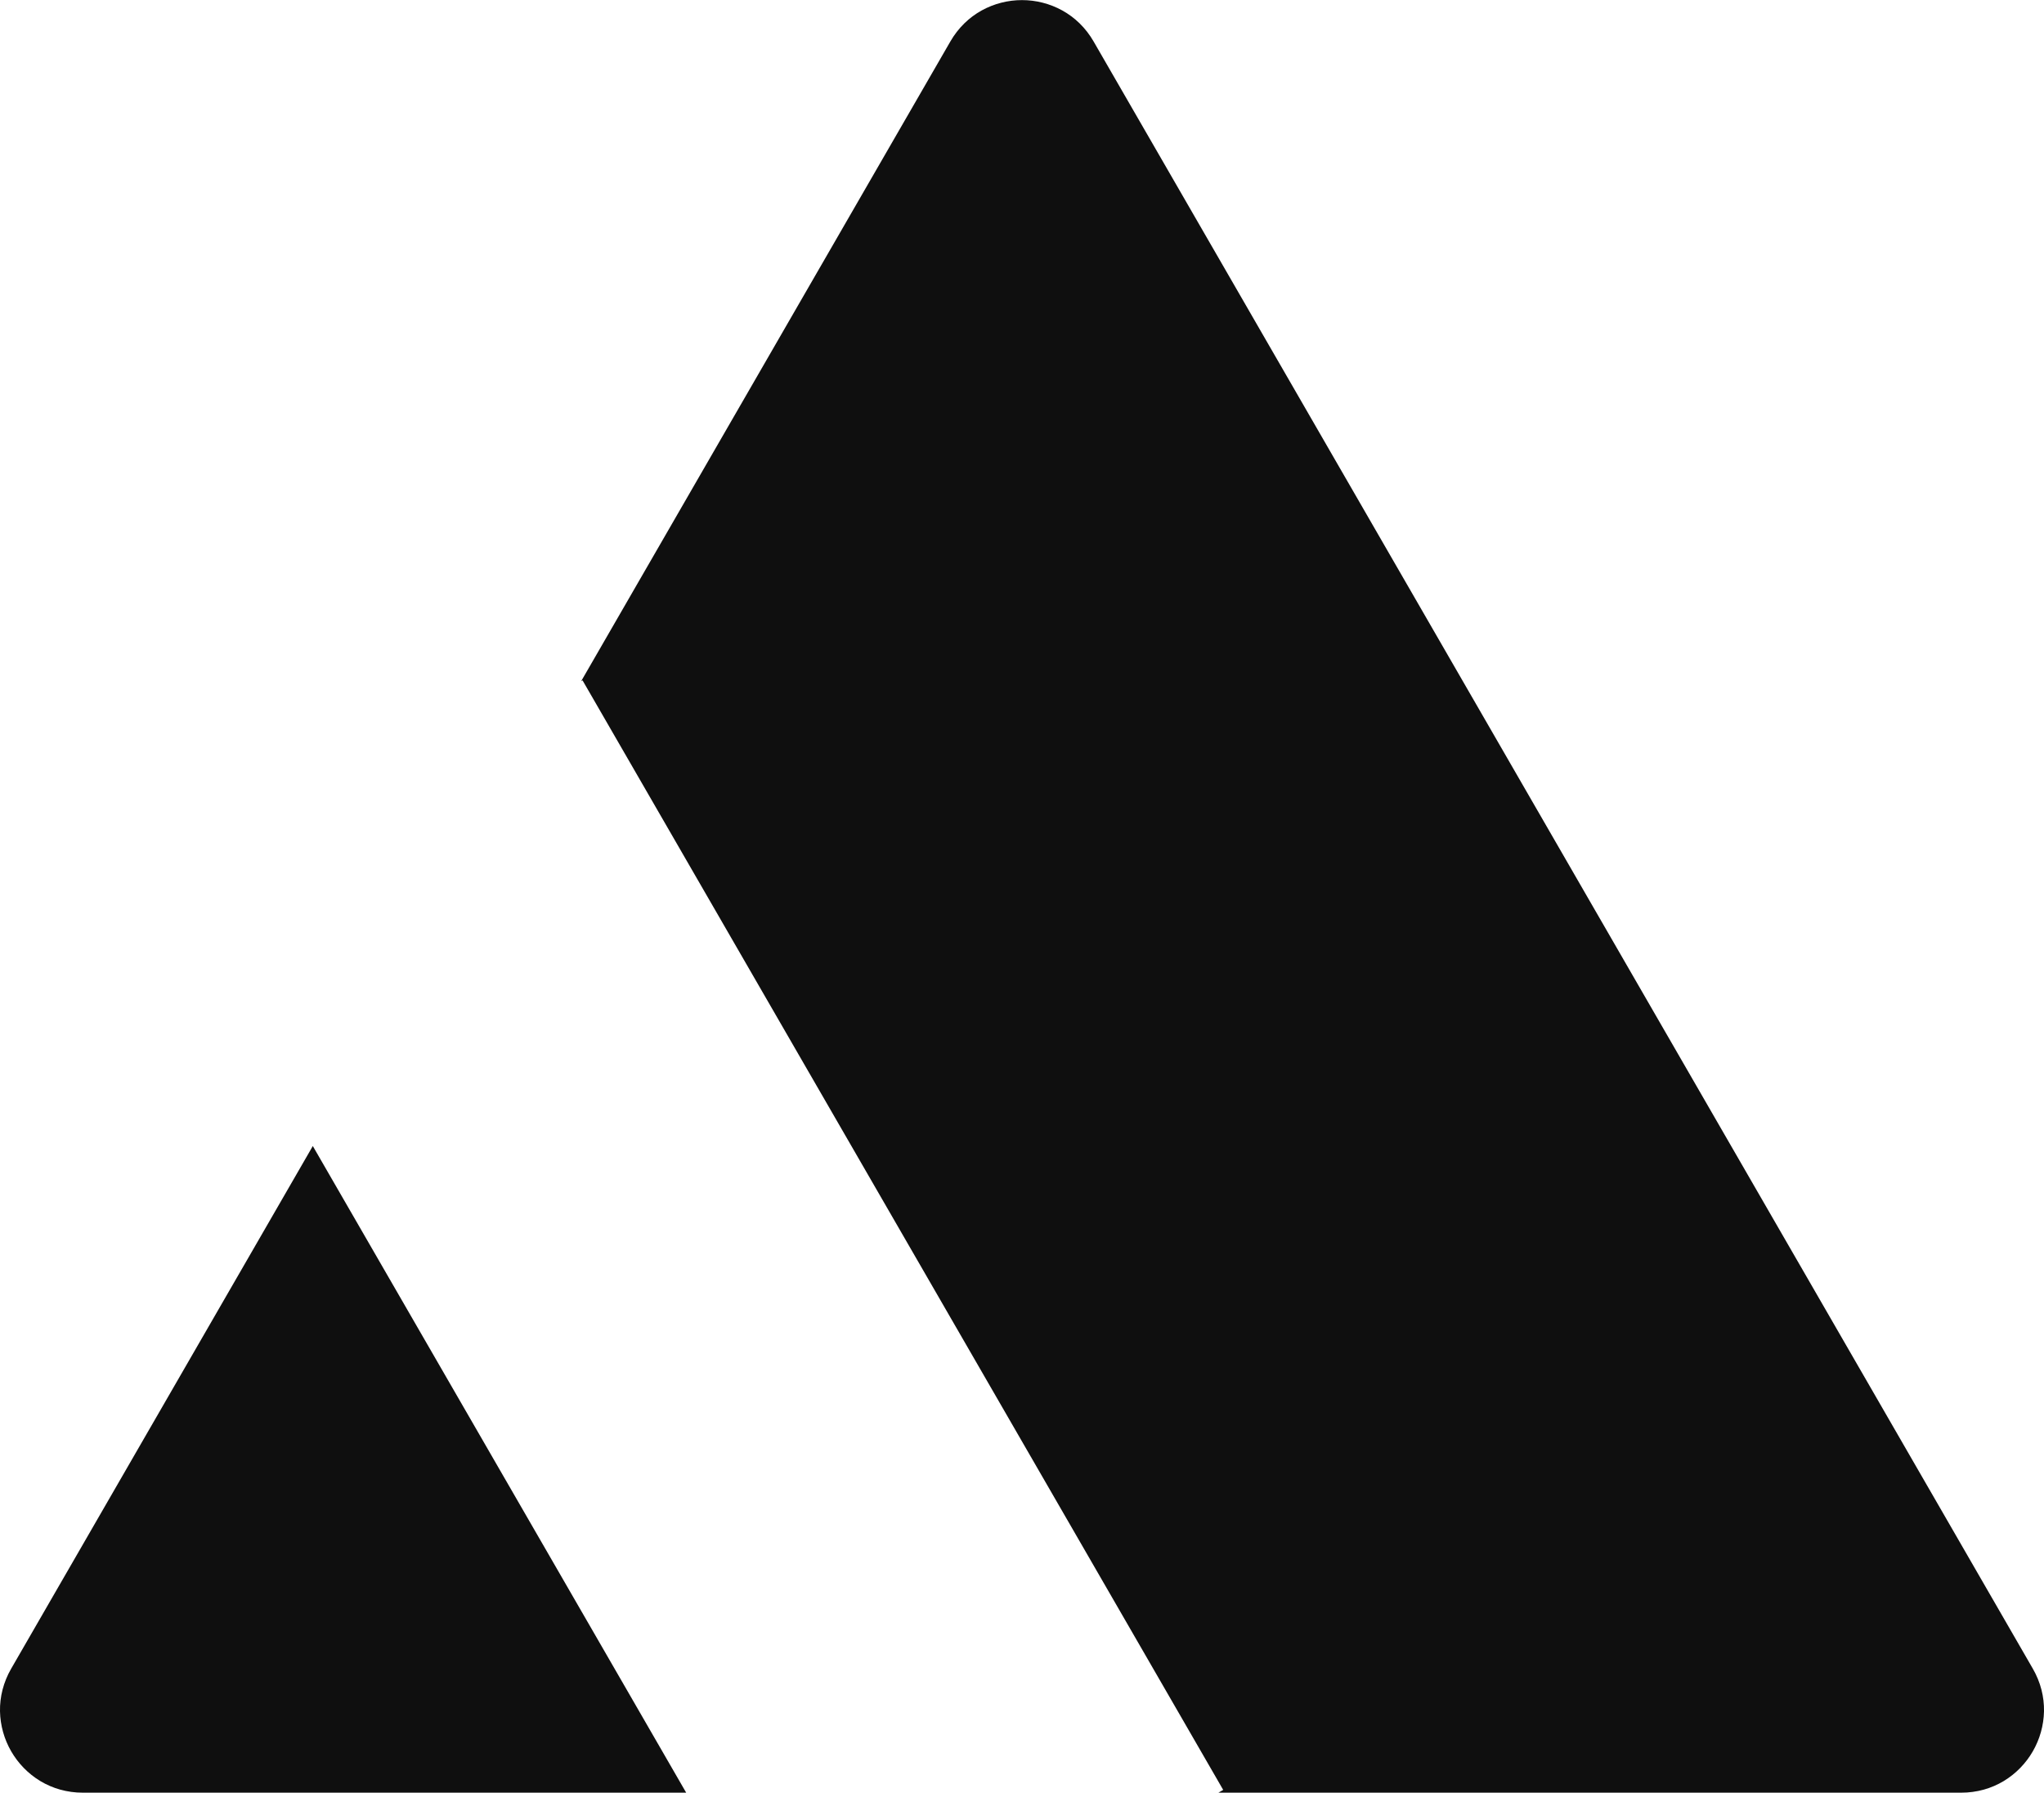
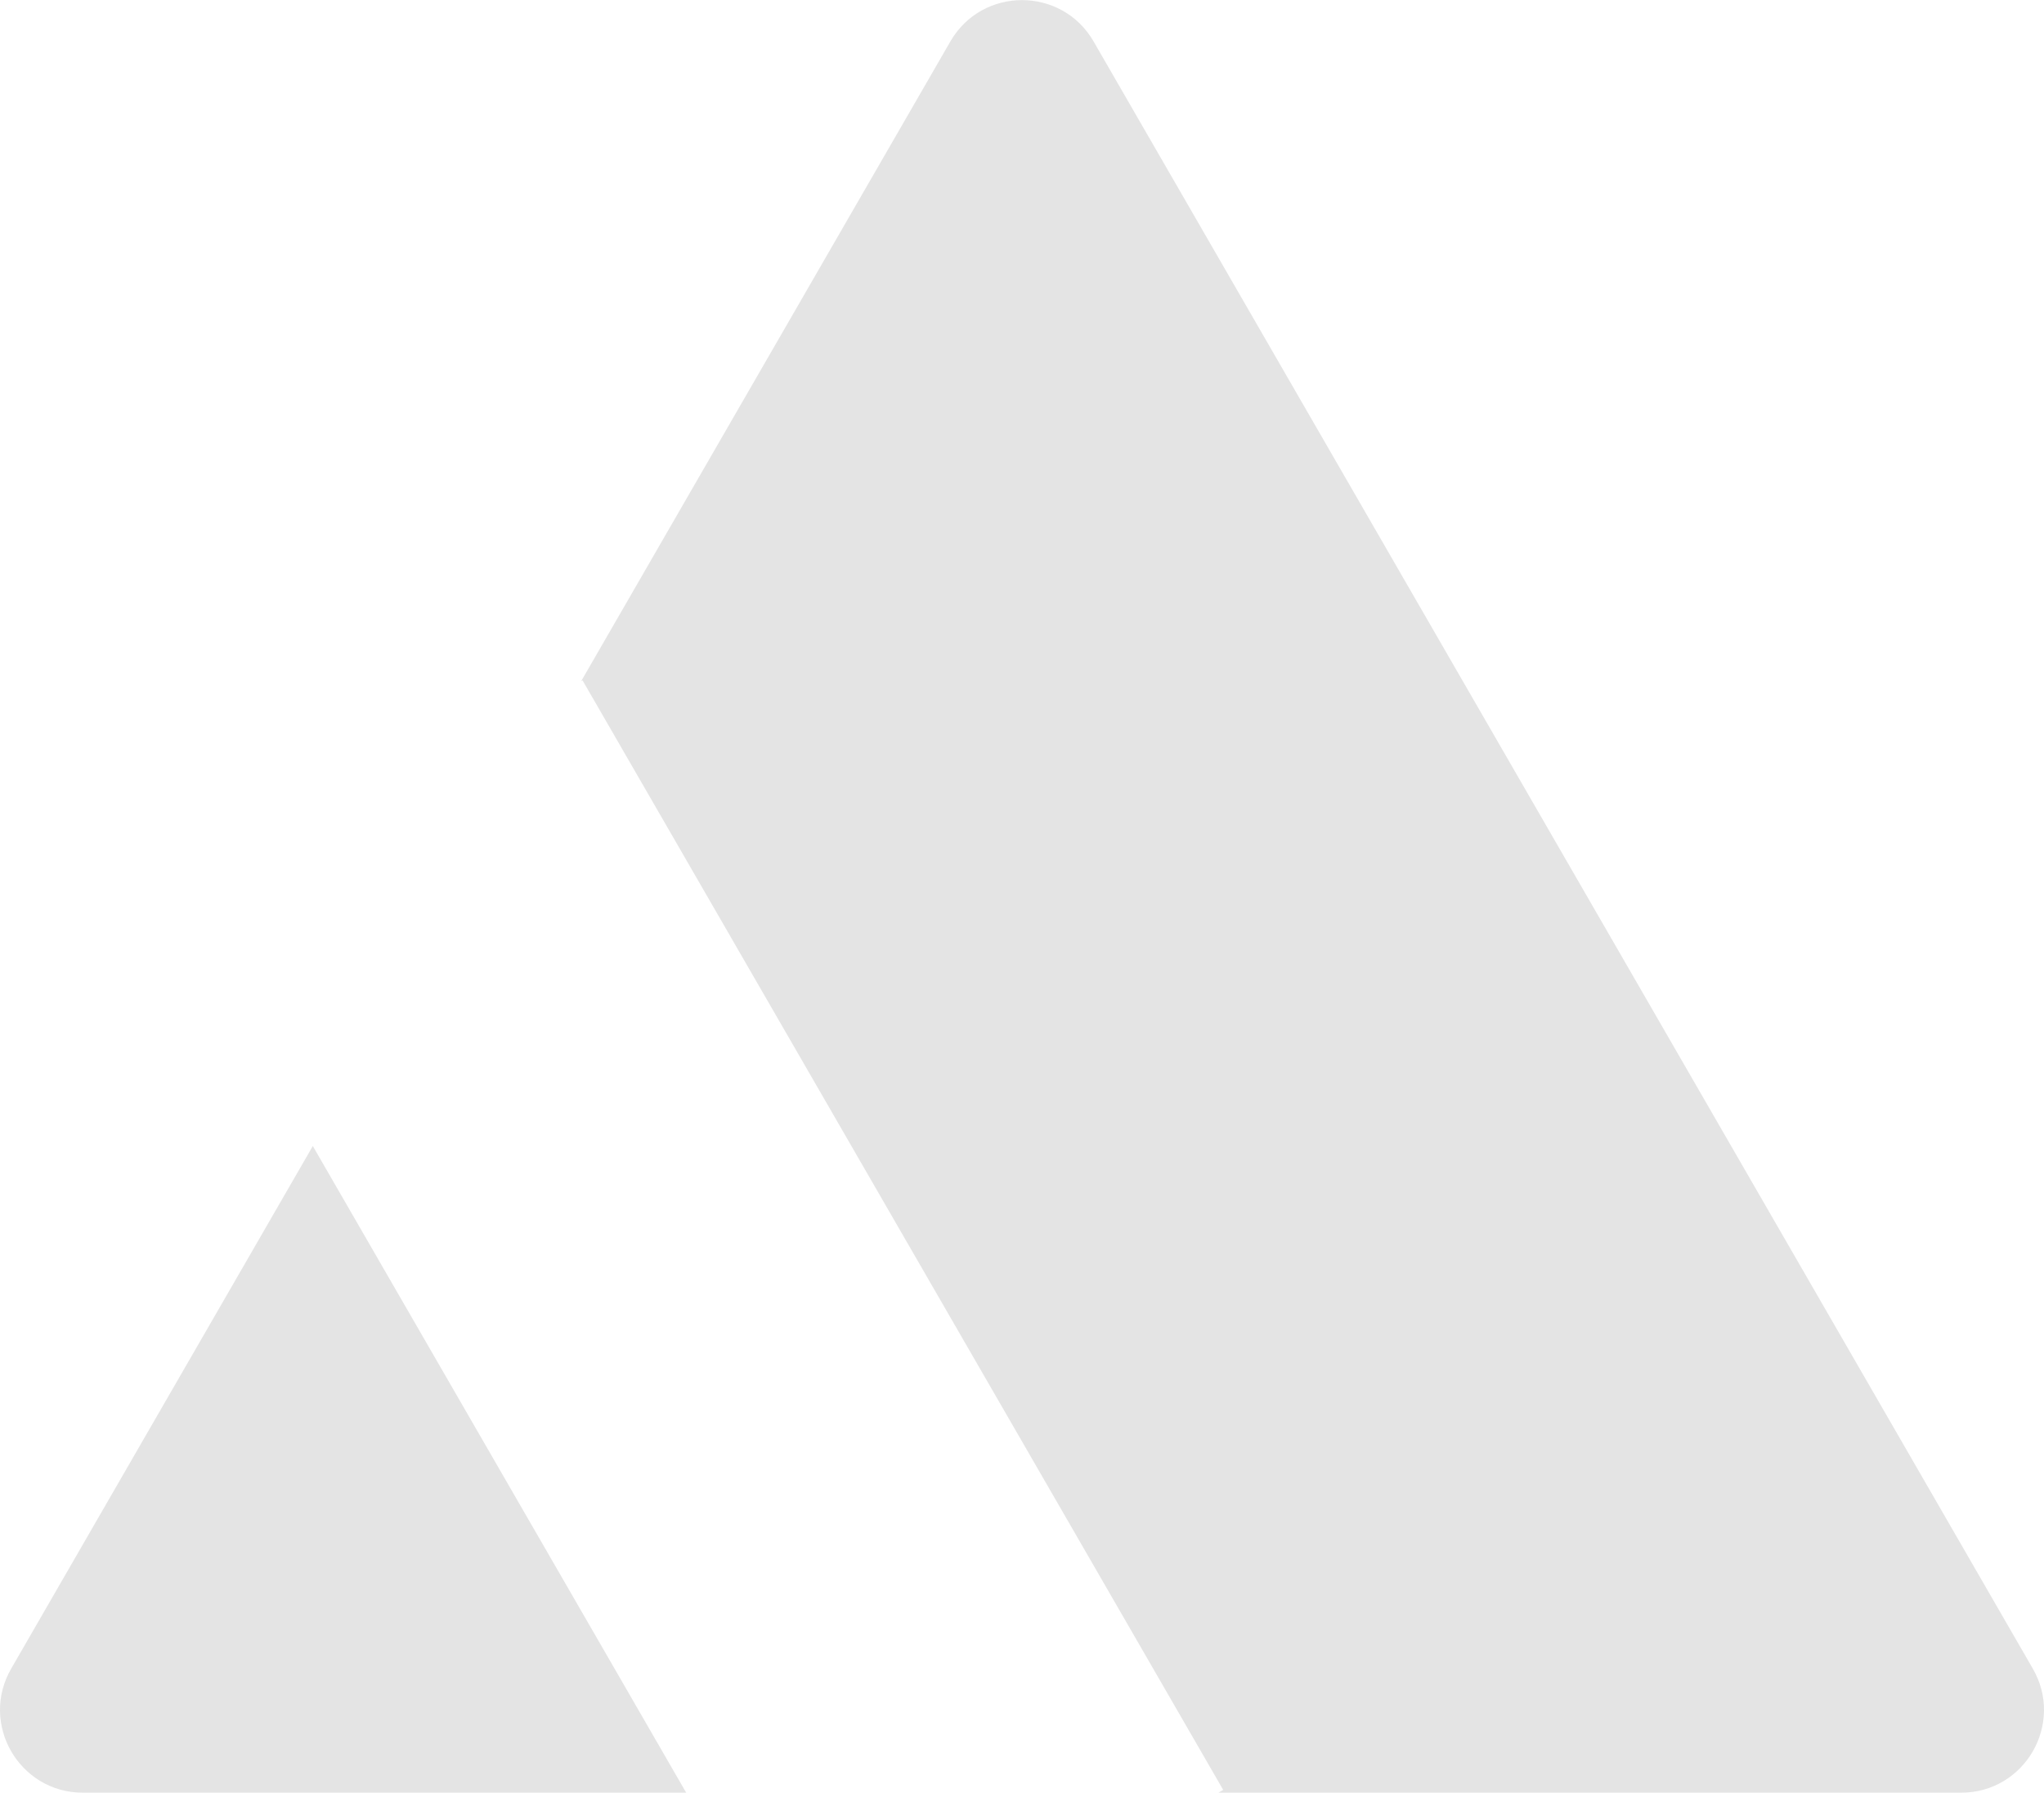
<svg xmlns="http://www.w3.org/2000/svg" width="100.041" height="87.74" viewBox="0 0 100.041 87.74">
-   <path d="M33.584,87.74H4.053a4.114,4.114,0,0,1-1.109-.15,3.958,3.958,0,0,1-.972-.419A4.094,4.094,0,0,1,0,83.757a3.958,3.958,0,0,1,.123-1.051,4.114,4.114,0,0,1,.424-1.035l14.763-25.58L33.584,87.74Zm62.405,0H59.633l.235-.136L28.512,33.3l-.067.038,18.07-31.31a4.114,4.114,0,0,1,.684-.885,3.958,3.958,0,0,1,.849-.632,4.094,4.094,0,0,1,3.943,0,3.958,3.958,0,0,1,.849.632,4.114,4.114,0,0,1,.684.885L99.494,81.671a4.114,4.114,0,0,1,.424,1.035,3.958,3.958,0,0,1,.123,1.051,4.094,4.094,0,0,1-1.971,3.414,3.958,3.958,0,0,1-.972.419A4.114,4.114,0,0,1,95.989,87.74Z" transform="translate(0 0)" fill="#e4e4e4" />
-   <style>path { fill: #0F0F0F; } @media(prefers-color-scheme: dark) { path { fill: #e4e4e4; }}</style>
+   <path class="apex-path" d="M33.584,87.74H4.053a4.114,4.114,0,0,1-1.109-.15,3.958,3.958,0,0,1-.972-.419A4.094,4.094,0,0,1,0,83.757a3.958,3.958,0,0,1,.123-1.051,4.114,4.114,0,0,1,.424-1.035l14.763-25.58L33.584,87.74Zm62.405,0H59.633l.235-.136L28.512,33.3l-.067.038,18.07-31.31a4.114,4.114,0,0,1,.684-.885,3.958,3.958,0,0,1,.849-.632,4.094,4.094,0,0,1,3.943,0,3.958,3.958,0,0,1,.849.632,4.114,4.114,0,0,1,.684.885L99.494,81.671a4.114,4.114,0,0,1,.424,1.035,3.958,3.958,0,0,1,.123,1.051,4.094,4.094,0,0,1-1.971,3.414,3.958,3.958,0,0,1-.972.419A4.114,4.114,0,0,1,95.989,87.74Z" transform="translate(0 0)" fill="#e4e4e4" />
</svg>
